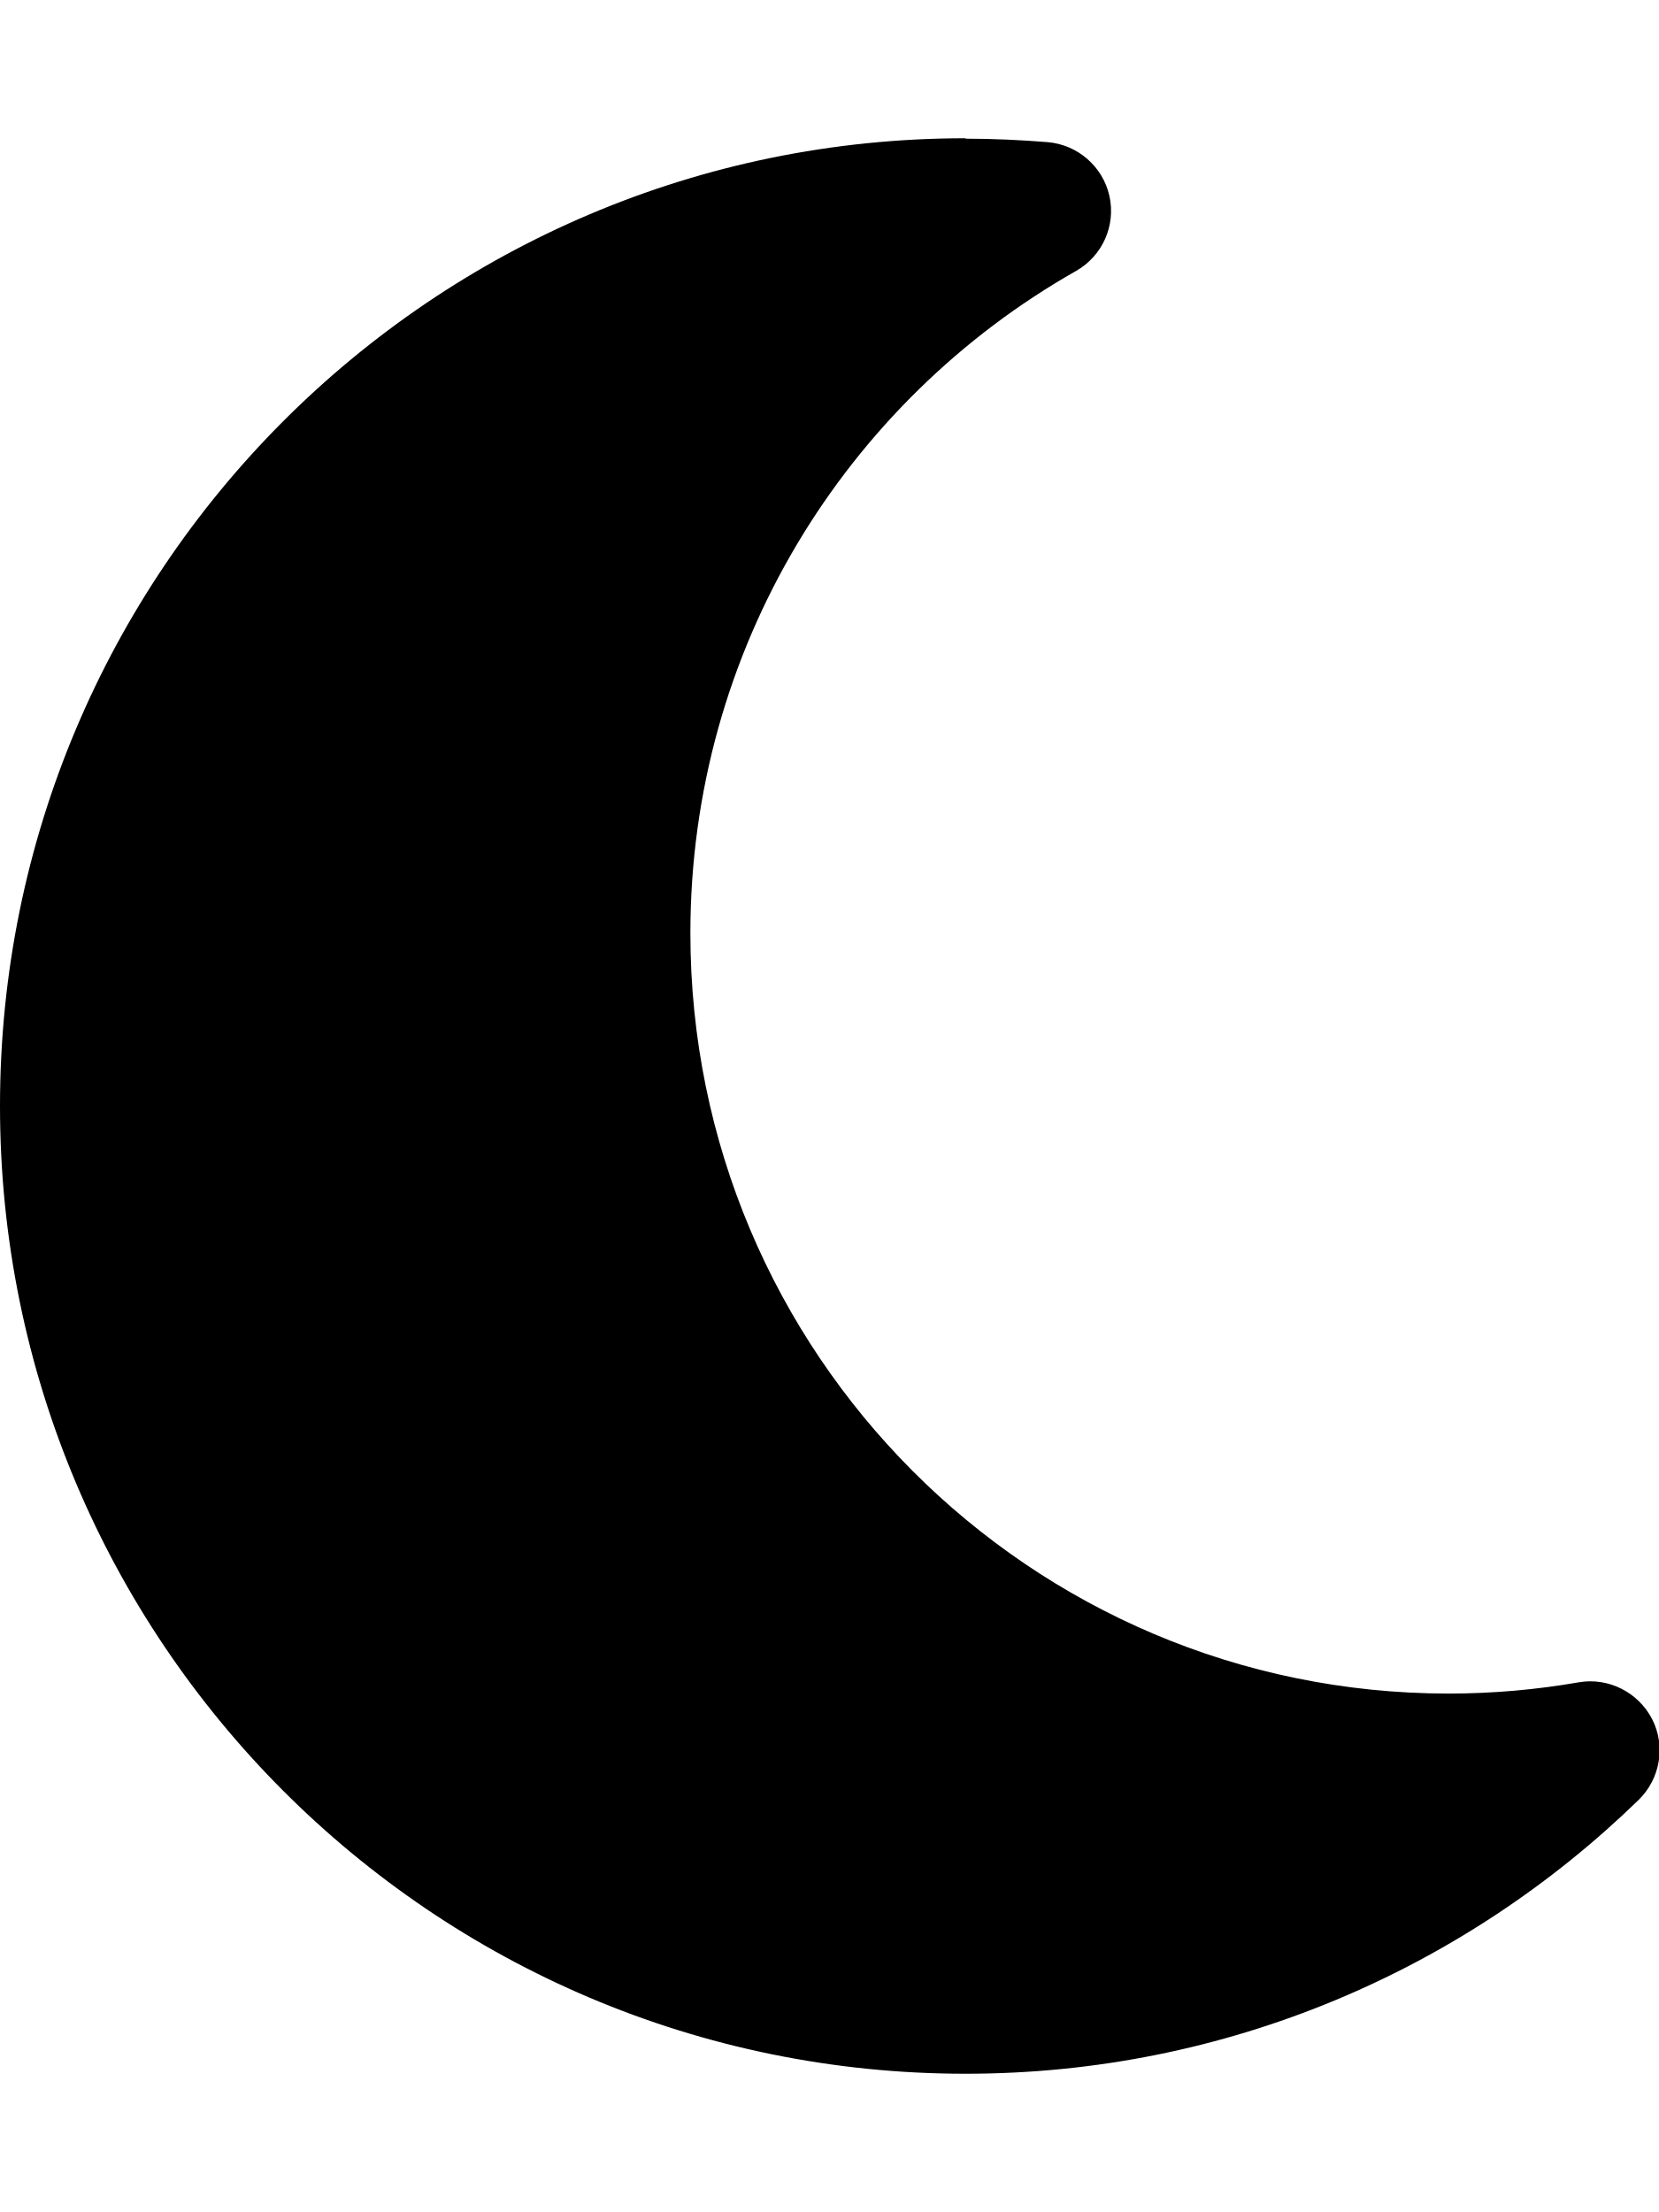
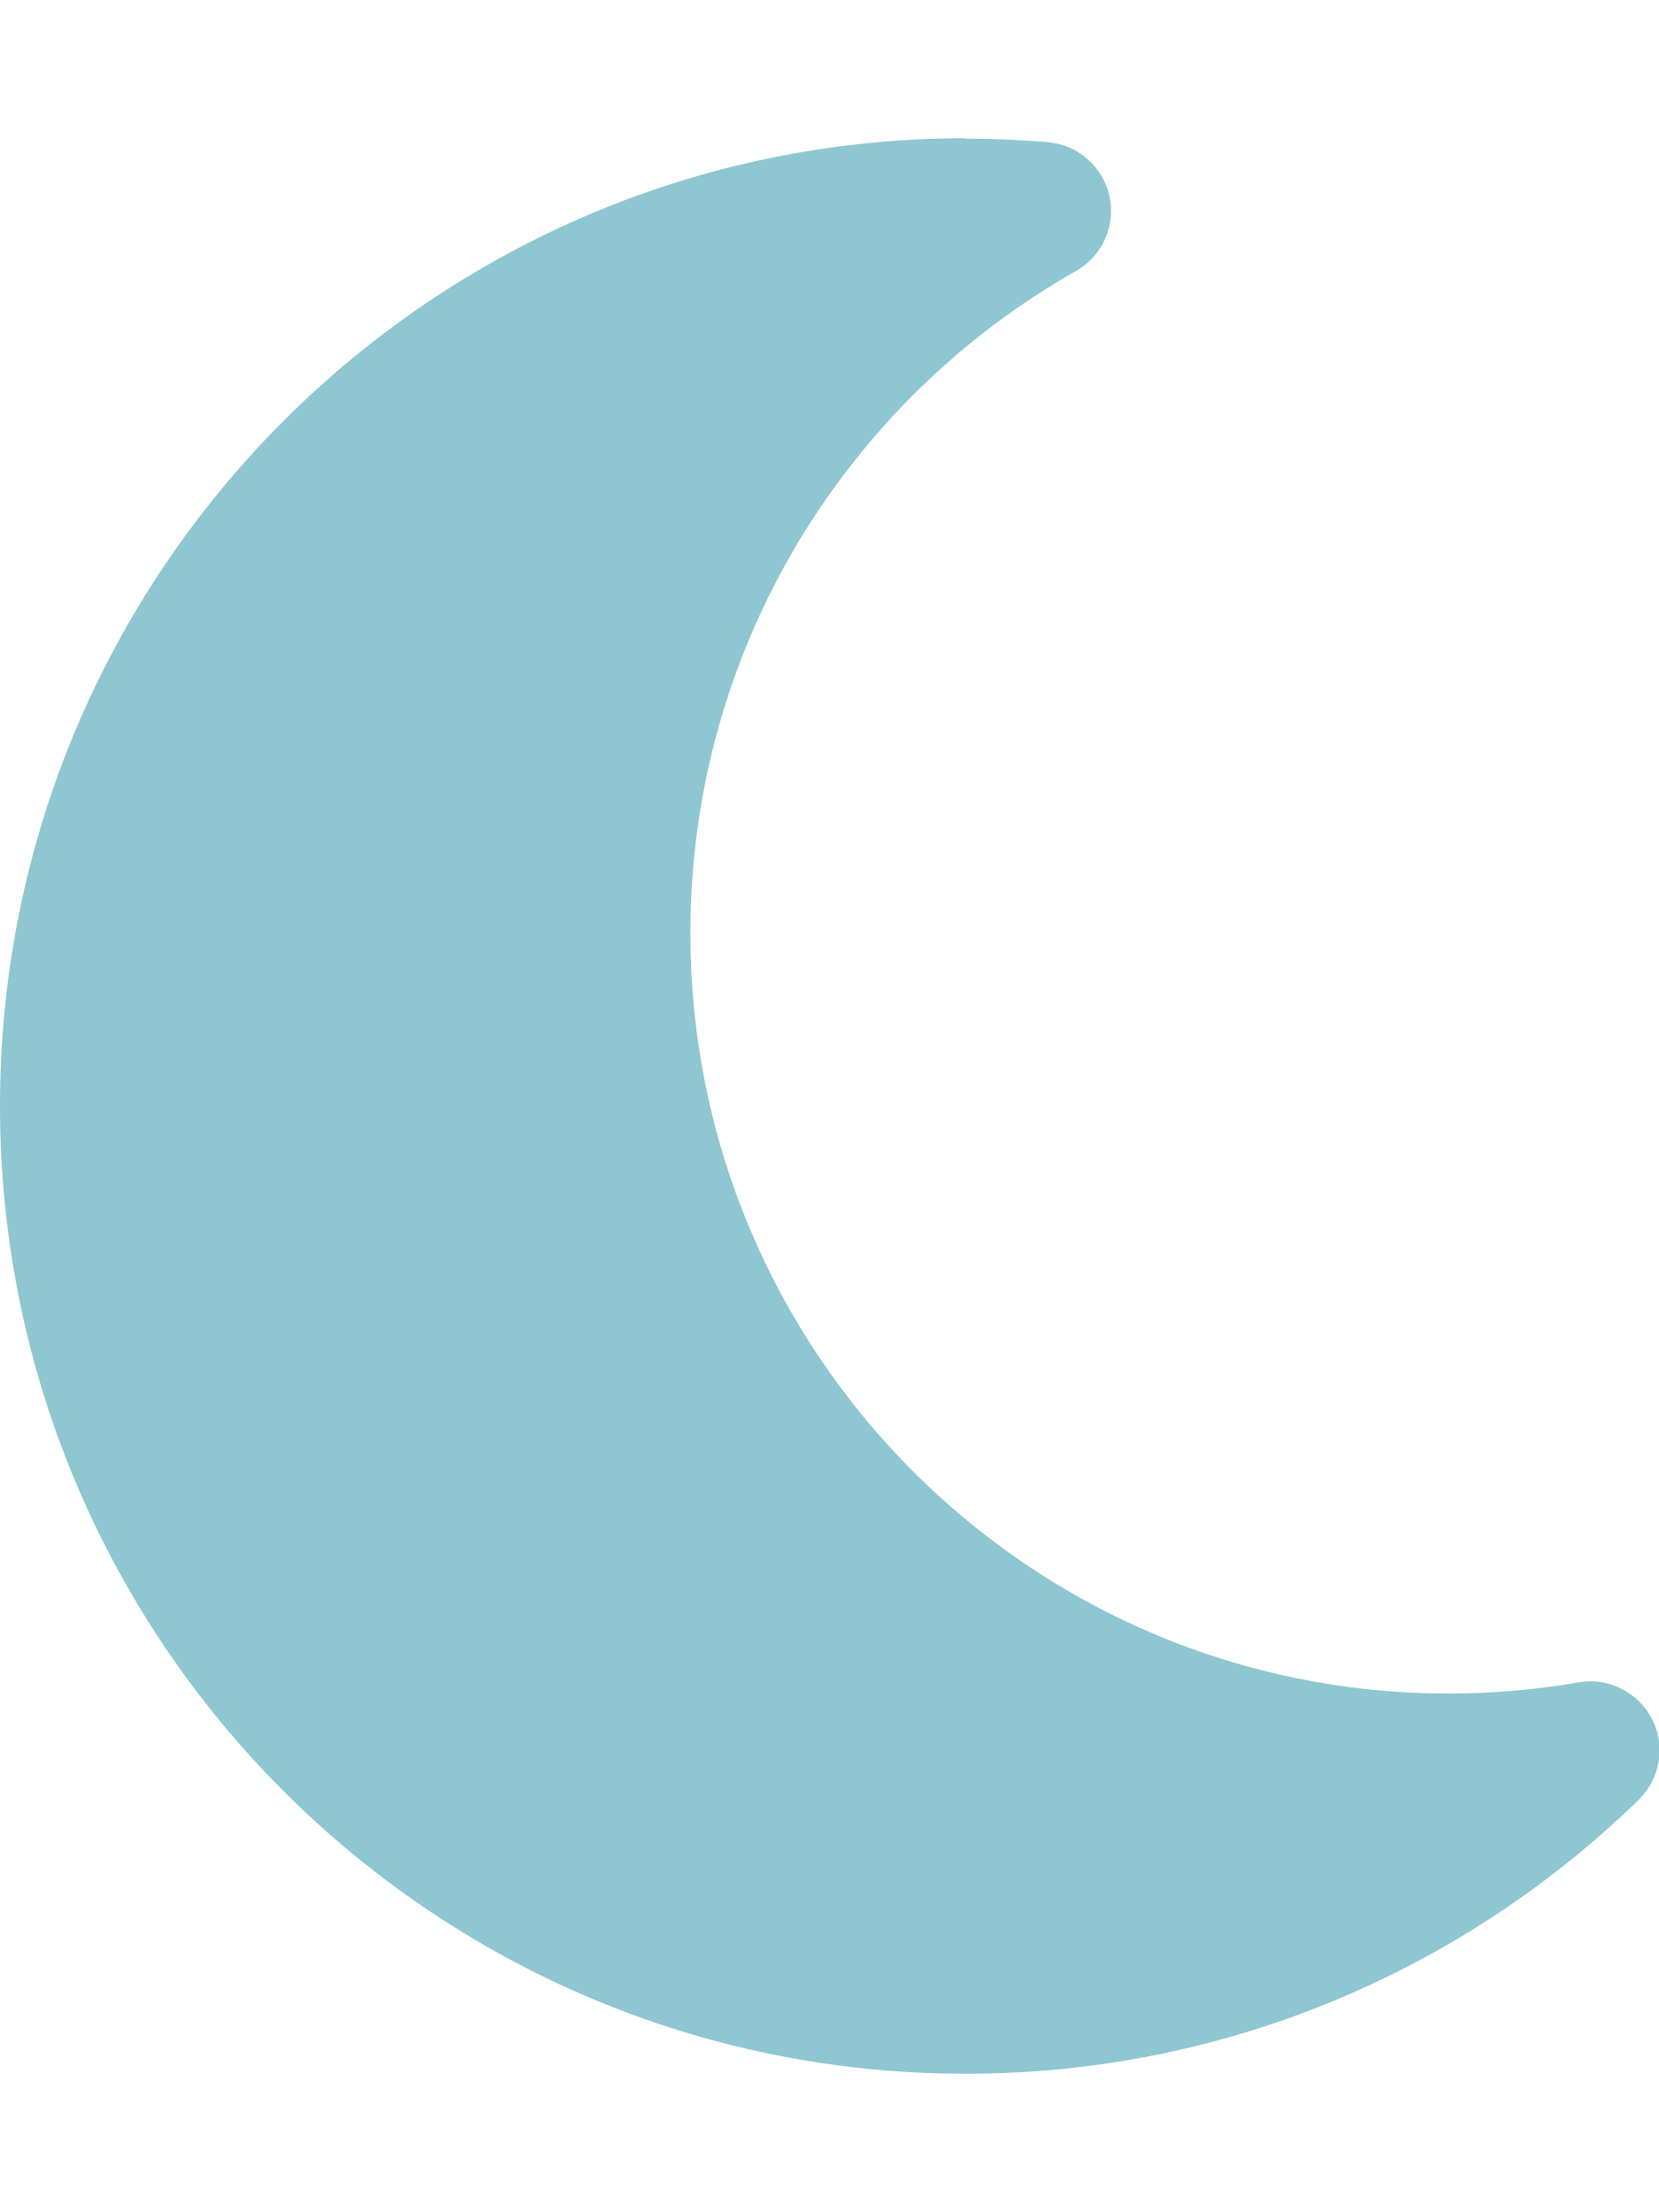
<svg xmlns="http://www.w3.org/2000/svg" viewBox="0 0 384 512">
-   <path d="M223.5 32C100 32 0 132.3 0 256S100 480 223.5 480c60.6 0 115.5-24.2 155.8-63.4c5-4.9 6.3-12.5 3.1-18.7s-10.1-9.7-17-8.5c-9.8 1.7-19.8 2.6-30.1 2.6c-96.9 0-175.5-78.8-175.5-176c0-65.8 36-123.1 89.3-153.3c6.1-3.5 9.2-10.5 7.7-17.3s-7.3-11.9-14.3-12.5c-6.3-.5-12.6-.8-19-.8z" />
+   <path fill="#8ec6d1" d="M223.5 32C100 32 0 132.3 0 256S100 480 223.5 480c60.6 0 115.5-24.2 155.8-63.4c5-4.9 6.3-12.5 3.1-18.7s-10.1-9.7-17-8.5c-9.8 1.7-19.8 2.6-30.1 2.6c-96.9 0-175.5-78.8-175.5-176c0-65.8 36-123.1 89.3-153.3c6.1-3.5 9.2-10.5 7.7-17.3s-7.3-11.9-14.3-12.5c-6.3-.5-12.6-.8-19-.8z" />
</svg>
